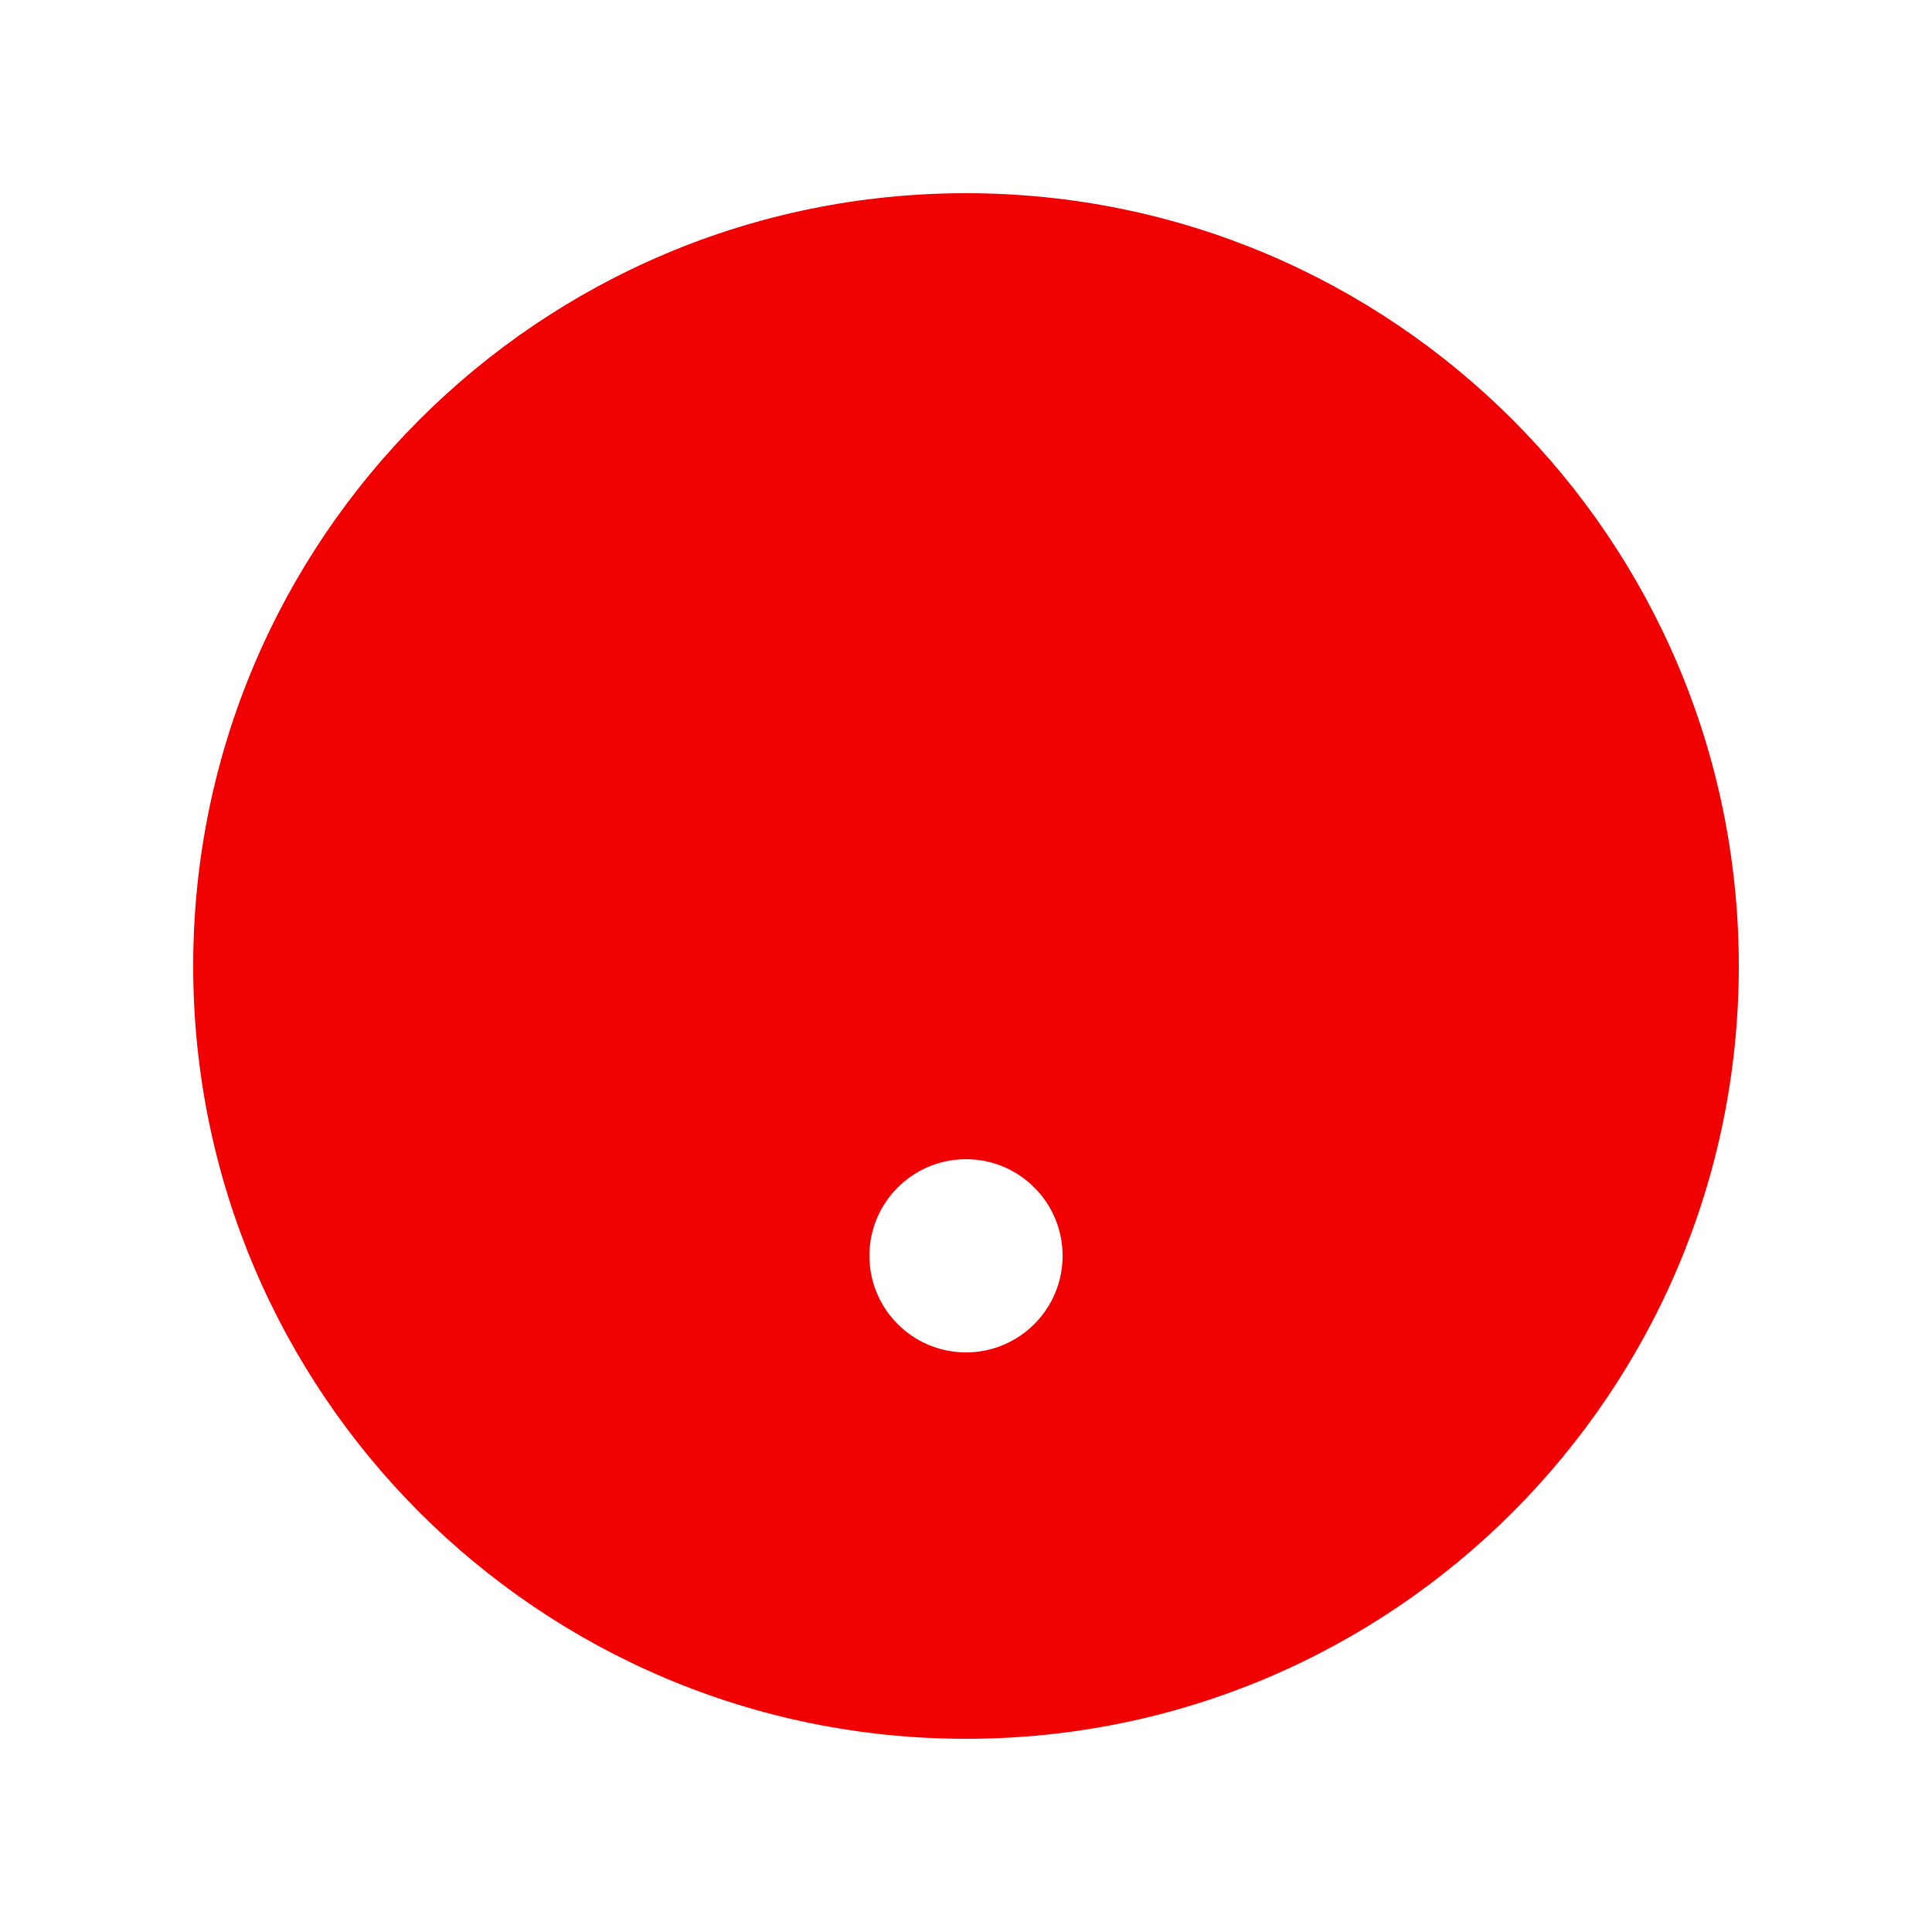
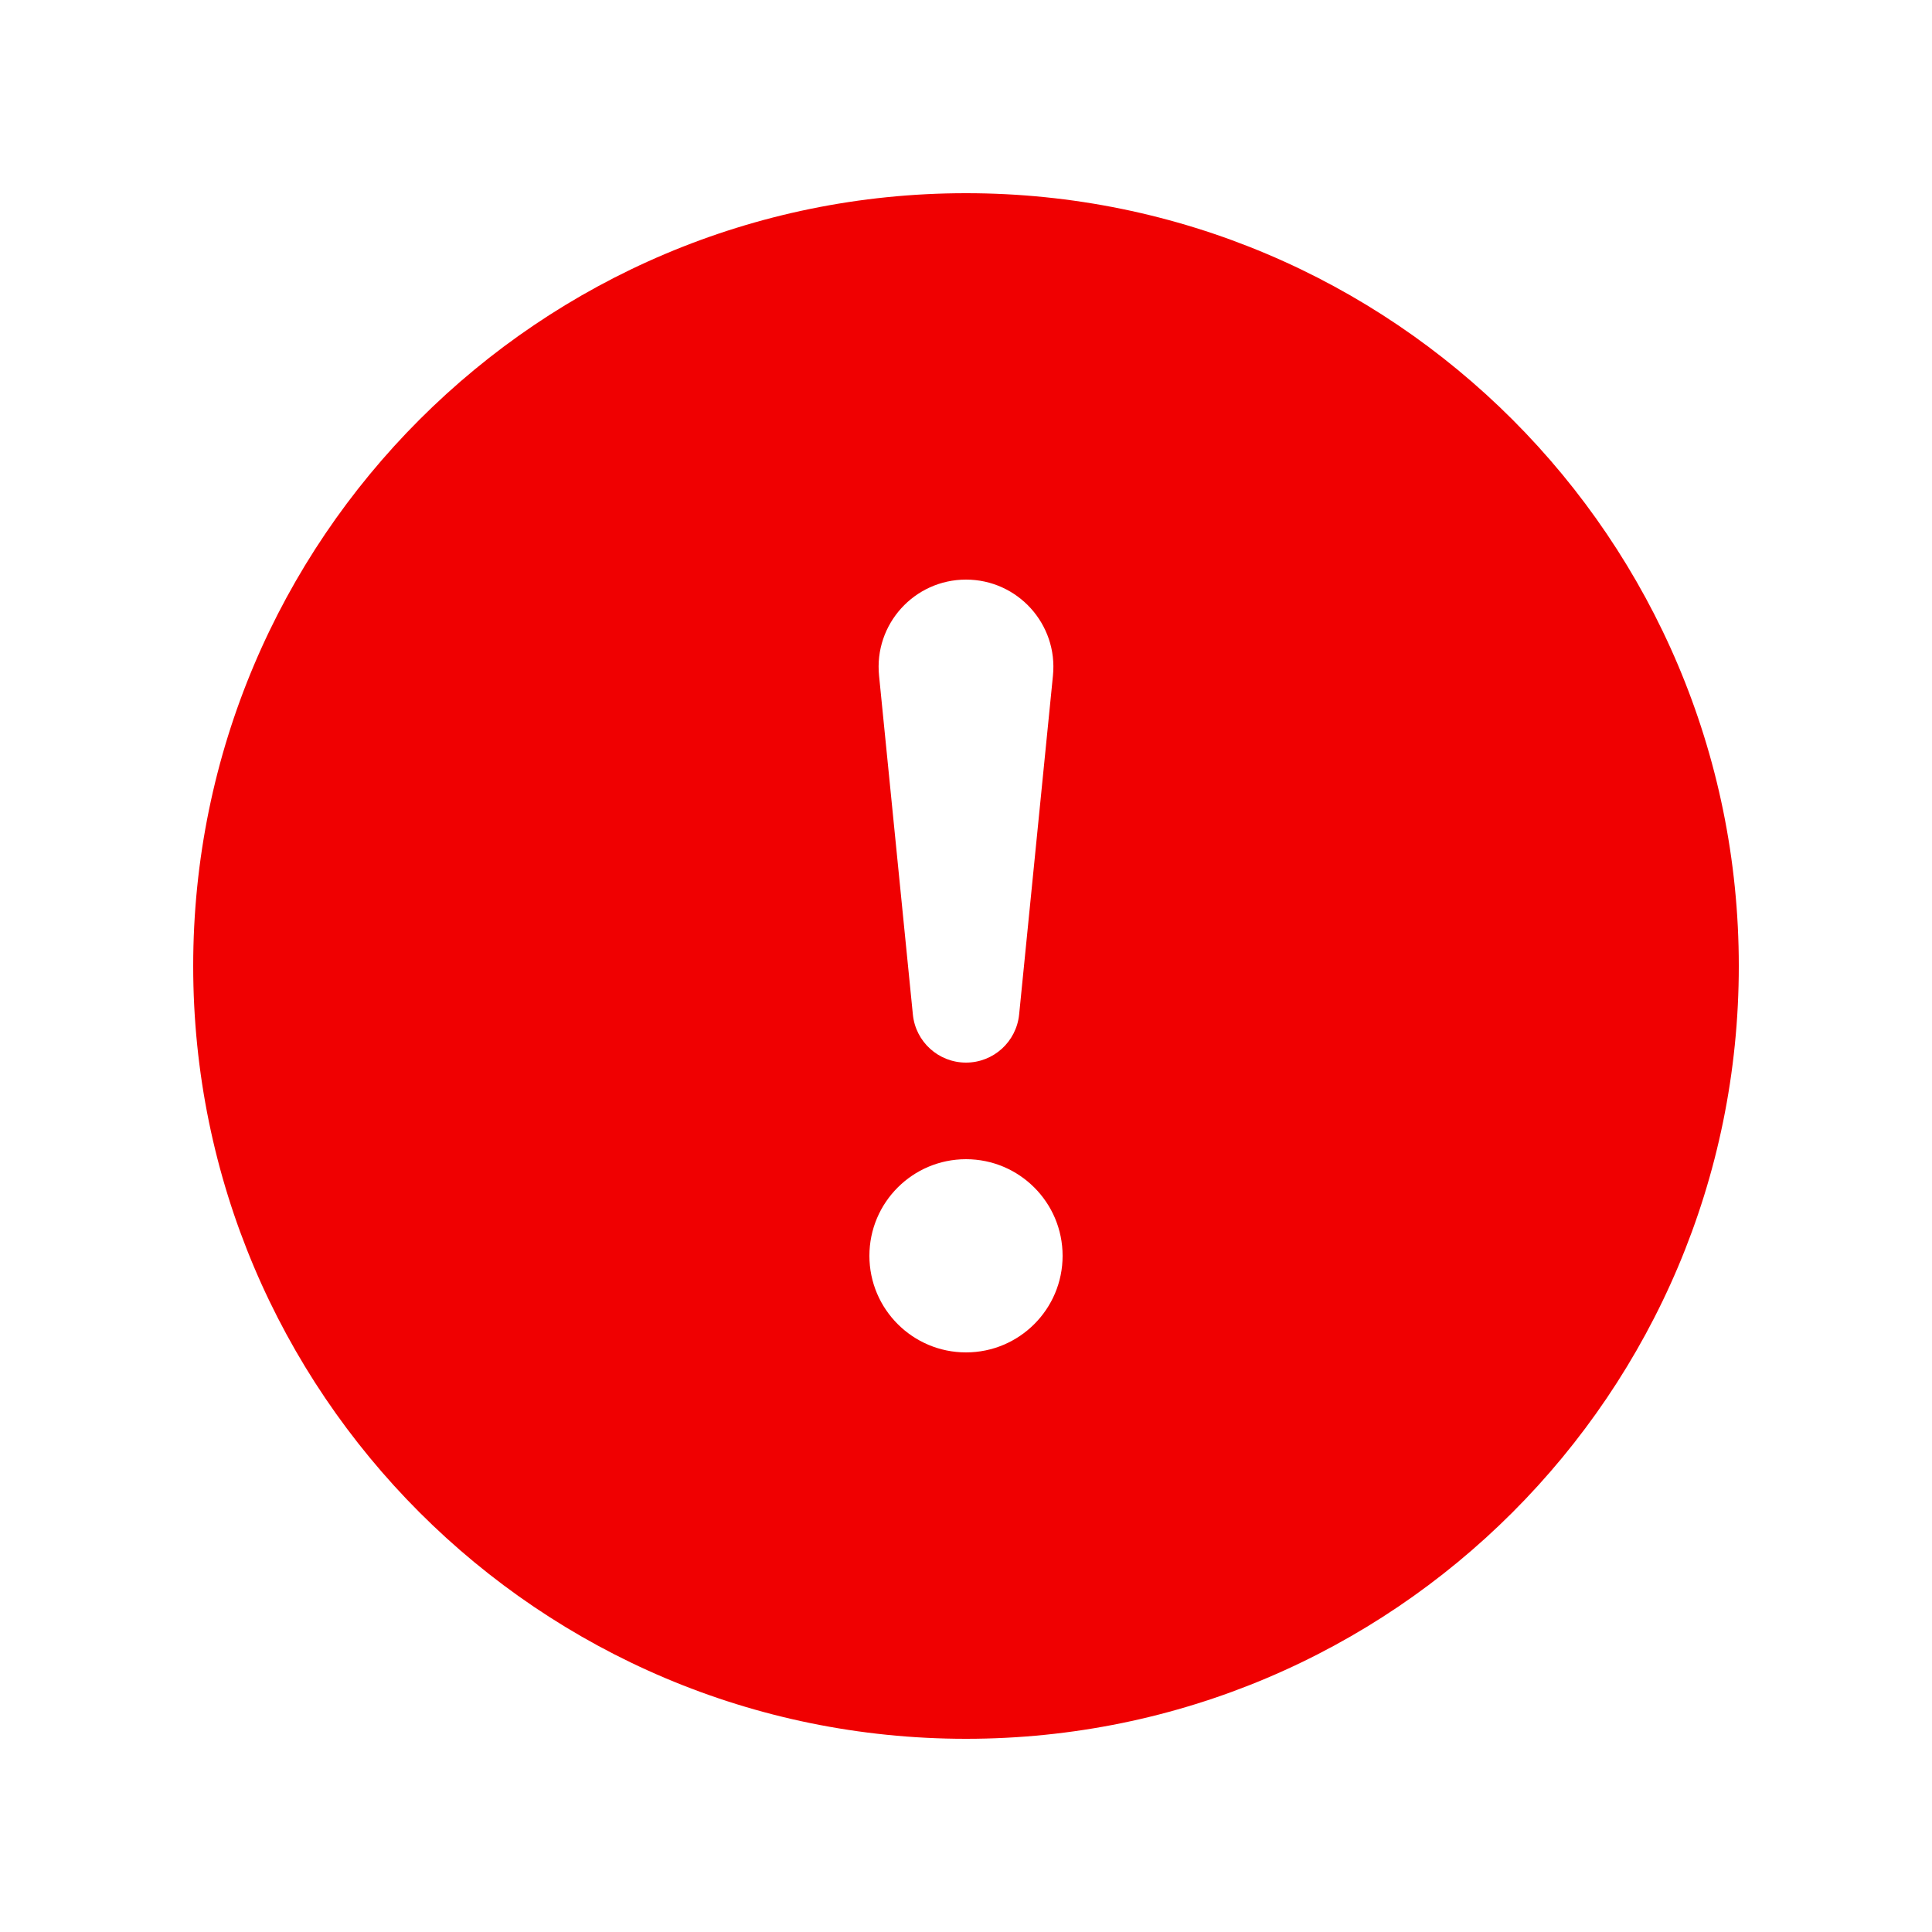
<svg xmlns="http://www.w3.org/2000/svg" role="error_alert" width="20" height="20" viewBox="0 0 20 20" fill="none">
-   <path fillRule="evenodd" clipRule="evenodd" d="M18 10C18 14.418 14.418 18 10 18C5.582 18 2 14.418 2 10C2 5.582 5.582 2 10 2C14.418 2 18 5.582 18 10ZM9.1 6.995C9.046 6.462 9.465 6 10 6C10.535 6 10.954 6.462 10.9 6.995L10.55 10.502C10.521 10.785 10.284 11 10 11C9.716 11 9.478 10.785 9.45 10.502L9.1 6.995ZM10 14C10.552 14 11 13.552 11 13C11 12.448 10.552 12 10 12C9.448 12 9 12.448 9 13C9 13.552 9.448 14 10 14Z" fill="#F00001" />
+   <path fill-rule="evenodd" clip-rule="evenodd" d="M18 10C18 14.418 14.418 18 10 18C5.582 18 2 14.418 2 10C2 5.582 5.582 2 10 2C14.418 2 18 5.582 18 10ZM9.1 6.995C9.046 6.462 9.465 6 10 6C10.535 6 10.954 6.462 10.9 6.995L10.55 10.502C10.521 10.785 10.284 11 10 11C9.716 11 9.478 10.785 9.45 10.502L9.1 6.995ZM10 14C10.552 14 11 13.552 11 13C11 12.448 10.552 12 10 12C9.448 12 9 12.448 9 13C9 13.552 9.448 14 10 14Z" fill="#F00001" />
</svg>
